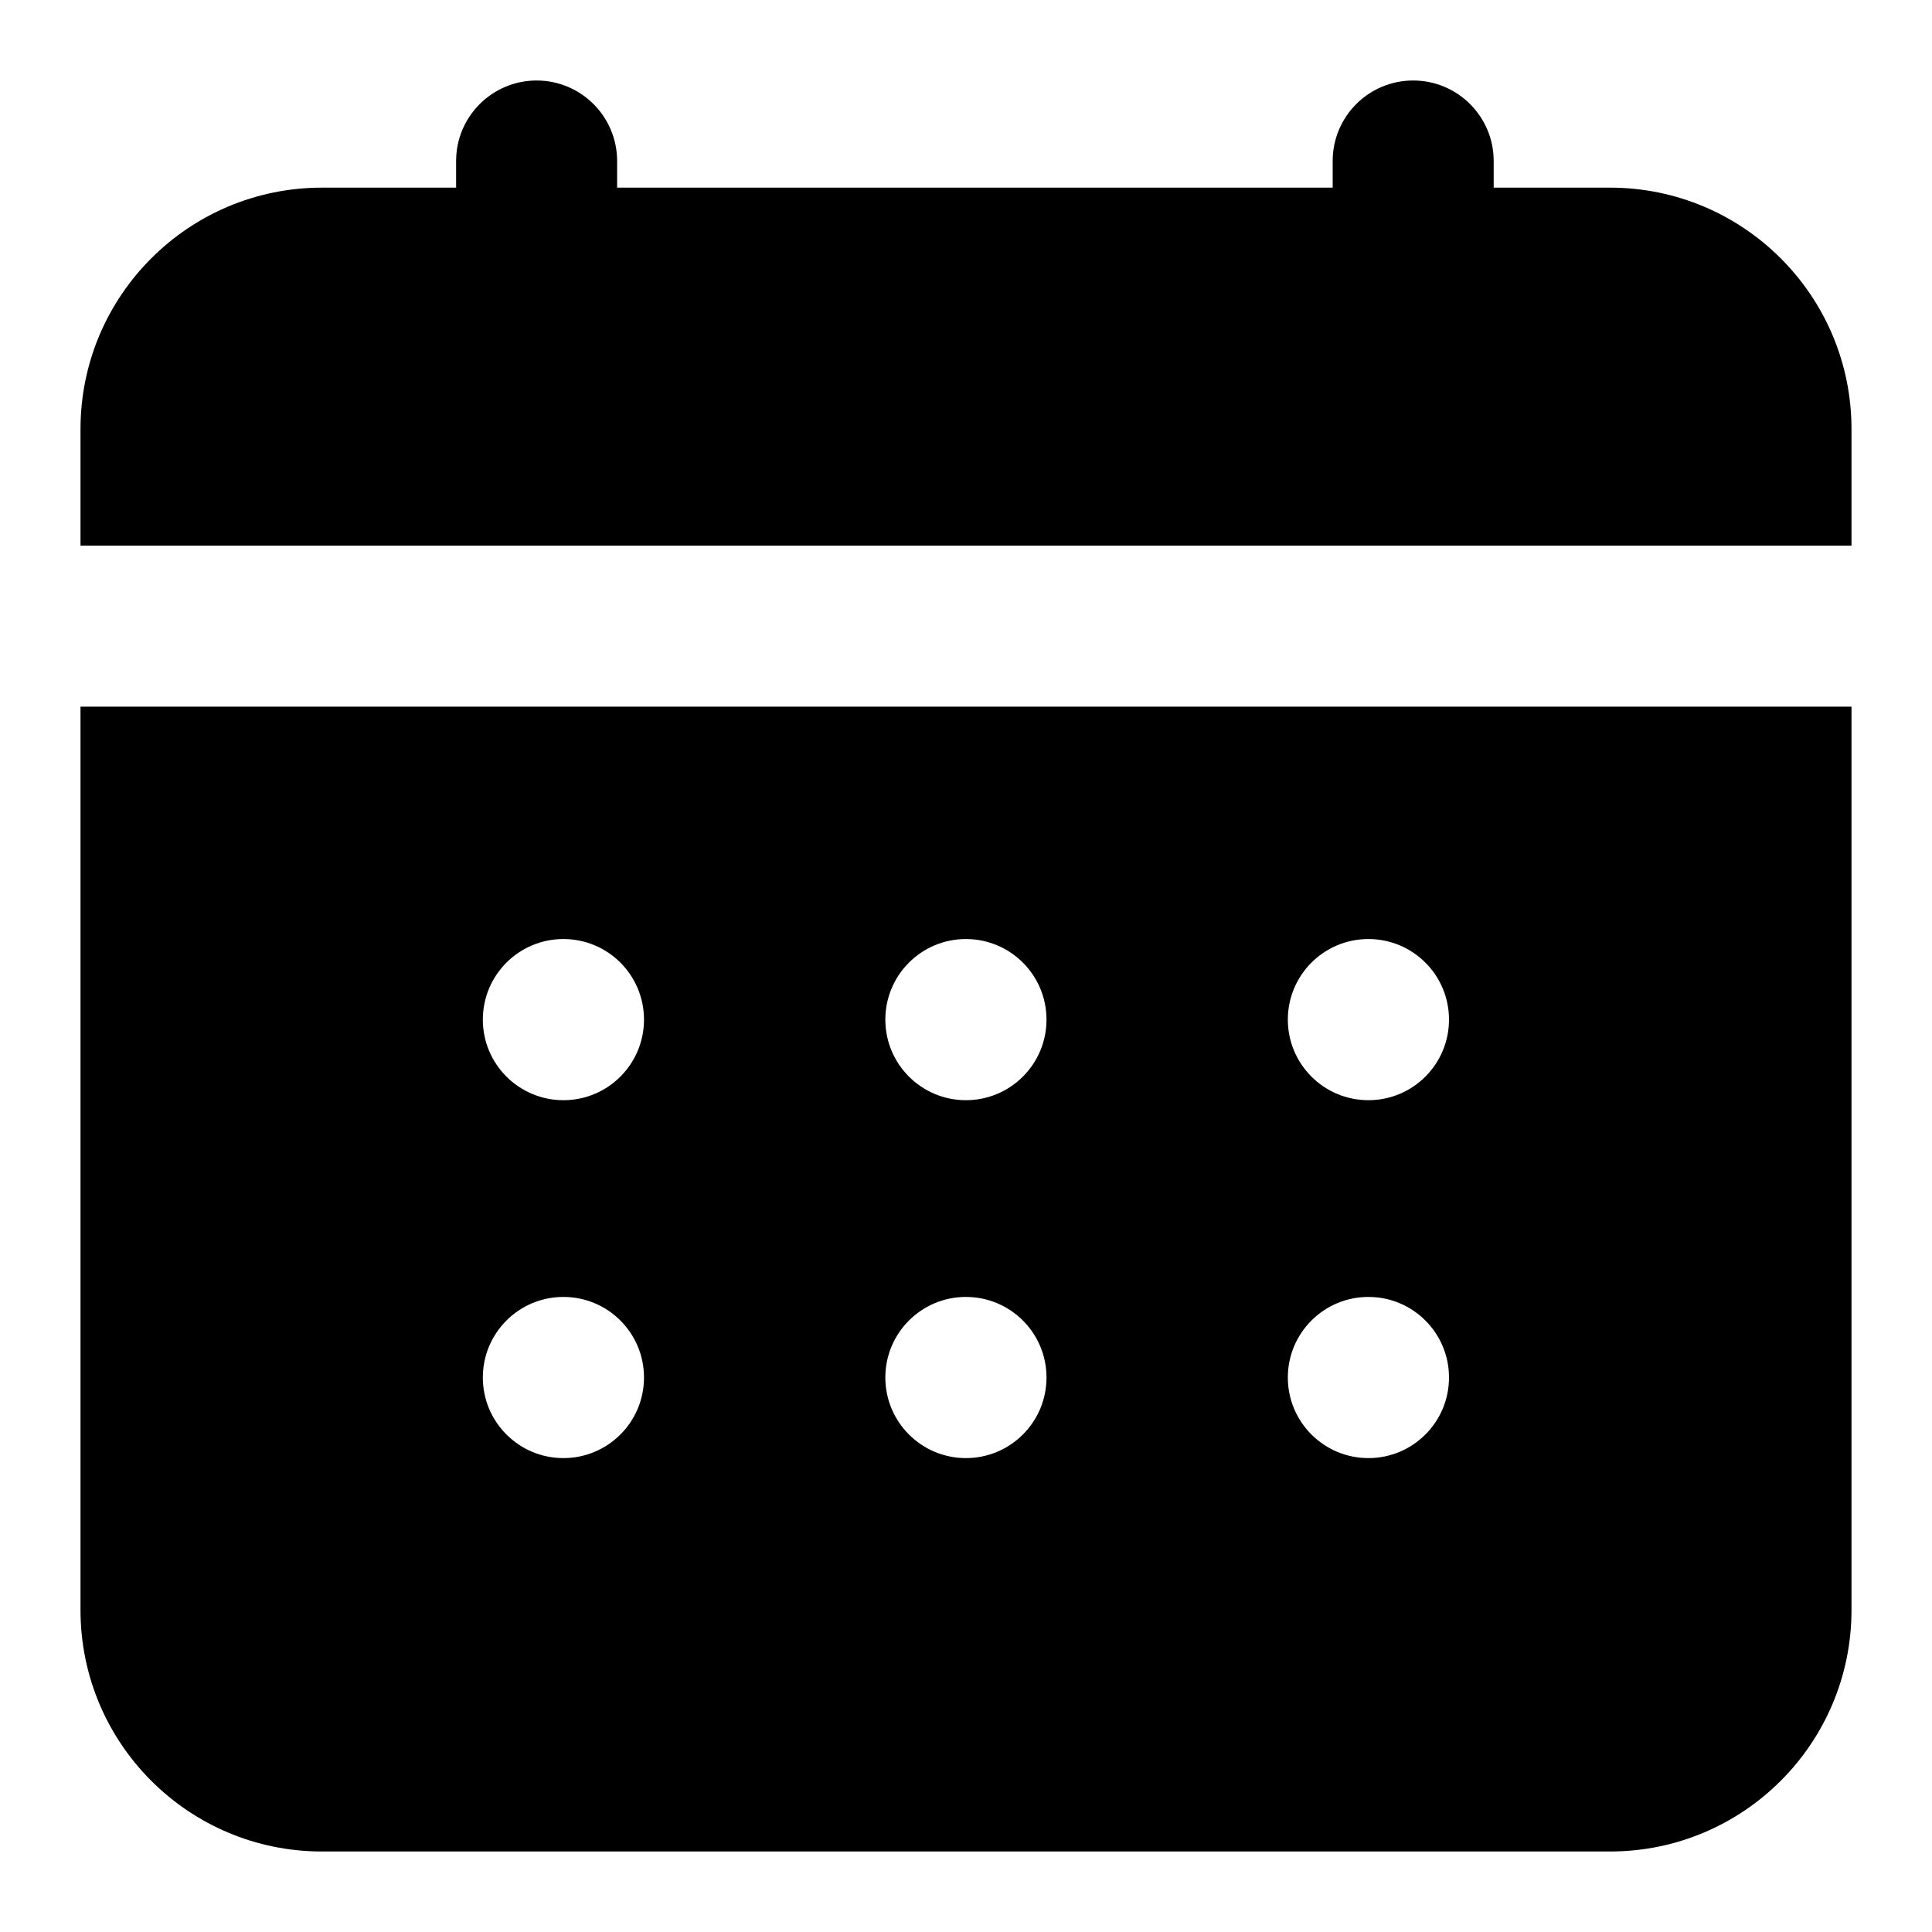
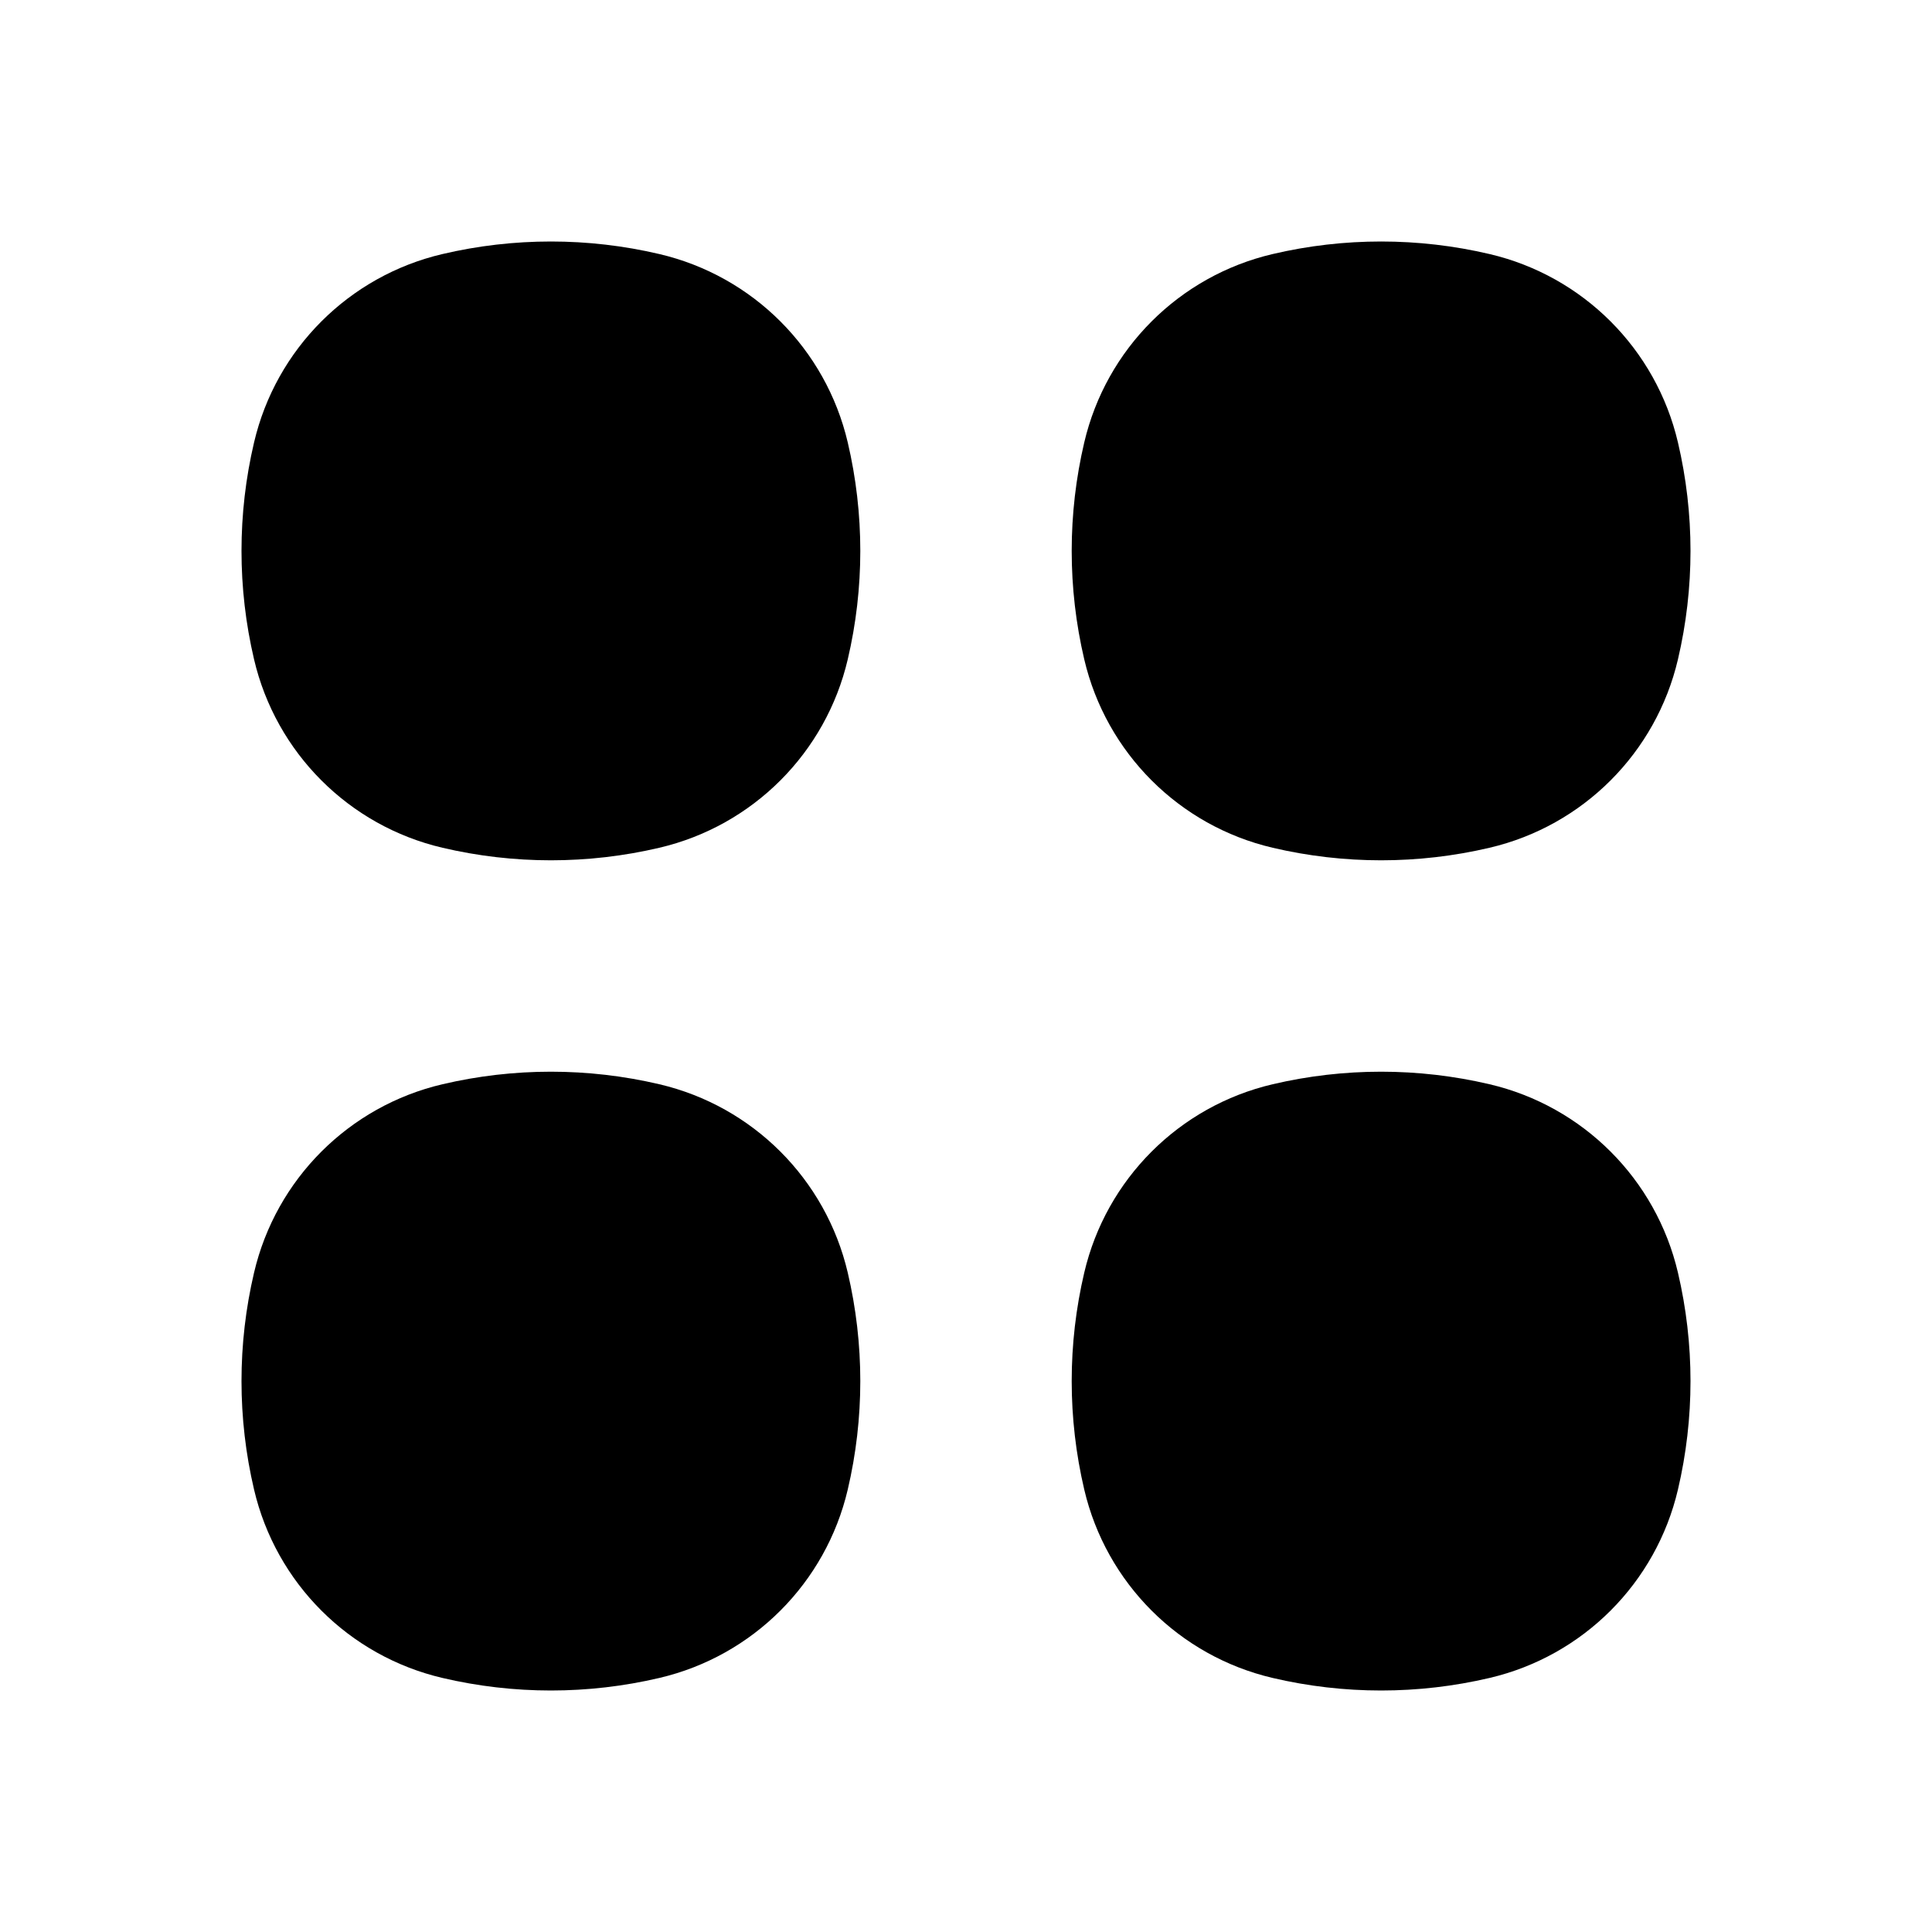
<svg xmlns="http://www.w3.org/2000/svg" width="24" height="24" viewBox="0 0 24 24" fill="none">
-   <path fill-rule="evenodd" clip-rule="evenodd" d="M23 20C23 21.657 21.657 23 20 23H4C2.343 23 1 21.657 1 20V5.331C1 3.674 2.343 2.331 4 2.331H20C21.657 2.331 23 3.674 23 5.331V20ZM1 6.778H23V8.778H1V6.778ZM11.999 13.667C12.552 13.667 13 13.219 13 12.666C13 12.113 12.552 11.665 11.999 11.665C11.446 11.665 10.998 12.113 10.998 12.666C10.998 13.219 11.446 13.667 11.999 13.667ZM11.999 18.113C12.552 18.113 13 17.665 13 17.112C13 16.559 12.552 16.111 11.999 16.111C11.446 16.111 10.998 16.559 10.998 17.112C10.998 17.665 11.446 18.113 11.999 18.113ZM16.999 13.667C17.552 13.667 18 13.219 18 12.666C18 12.113 17.552 11.665 16.999 11.665C16.446 11.665 15.998 12.113 15.998 12.666C15.998 13.219 16.446 13.667 16.999 13.667ZM16.999 18.113C17.552 18.113 18 17.665 18 17.112C18 16.559 17.552 16.111 16.999 16.111C16.446 16.111 15.998 16.559 15.998 17.112C15.998 17.665 16.446 18.113 16.999 18.113ZM6.999 13.667C7.552 13.667 8 13.219 8 12.666C8 12.113 7.552 11.665 6.999 11.665C6.446 11.665 5.998 12.113 5.998 12.666C5.998 13.219 6.446 13.667 6.999 13.667ZM6.999 18.113C7.552 18.113 8 17.665 8 17.112C8 16.559 7.552 16.111 6.999 16.111C6.446 16.111 5.998 16.559 5.998 17.112C5.998 17.665 6.446 18.113 6.999 18.113Z" fill="currentColor" />
-   <path d="M5.666 4.665V2C5.666 1.448 6.114 1 6.666 1C7.218 1 7.666 1.448 7.666 2V4.665C7.666 5.217 7.218 5.665 6.666 5.665C6.114 5.665 5.666 5.217 5.666 4.665Z" fill="currentColor" />
-   <path d="M16.555 4.667V2C16.555 1.448 17.002 1 17.555 1C18.107 1 18.555 1.448 18.555 2V4.667C18.555 5.219 18.107 5.667 17.555 5.667C17.002 5.667 16.555 5.219 16.555 4.667Z" fill="currentColor" />
+   <path d="M8.191 3.156C7.305 2.948 6.382 2.948 5.496 3.156C4.335 3.428 3.428 4.335 3.156 5.496C2.948 6.382 2.948 7.305 3.156 8.191C3.428 9.352 4.335 10.259 5.496 10.531C6.382 10.739 7.305 10.739 8.191 10.531C9.352 10.259 10.259 9.352 10.531 8.191C10.739 7.305 10.739 6.382 10.531 5.496C10.259 4.335 9.352 3.428 8.191 3.156Z" fill="currentColor" />
+   <path d="M8.191 13.469C7.305 13.261 6.382 13.261 5.496 13.469C4.335 13.741 3.428 14.648 3.156 15.809C2.948 16.695 2.948 17.618 3.156 18.504C3.428 19.665 4.335 20.572 5.496 20.844C6.382 21.052 7.305 21.052 8.191 20.844C9.352 20.572 10.259 19.665 10.531 18.504C10.739 17.618 10.739 16.695 10.531 15.809C10.259 14.648 9.352 13.741 8.191 13.469Z" fill="currentColor" />
+   <path d="M18.504 3.156C17.618 2.948 16.695 2.948 15.809 3.156C14.648 3.428 13.741 4.335 13.469 5.496C13.261 6.382 13.261 7.305 13.469 8.191C13.741 9.352 14.648 10.259 15.809 10.531C16.695 10.739 17.618 10.739 18.504 10.531C19.665 10.259 20.572 9.352 20.844 8.191C21.052 7.305 21.052 6.382 20.844 5.496C20.572 4.335 19.665 3.428 18.504 3.156Z" fill="currentColor" />
+   <path d="M18.504 13.469C17.618 13.261 16.695 13.261 15.809 13.469C14.648 13.741 13.741 14.648 13.469 15.809C13.261 16.695 13.261 17.618 13.469 18.504C13.741 19.665 14.648 20.572 15.809 20.844C16.695 21.052 17.618 21.052 18.504 20.844C19.665 20.572 20.572 19.665 20.844 18.504C21.052 17.618 21.052 16.695 20.844 15.809C20.572 14.648 19.665 13.741 18.504 13.469Z" fill="currentColor" />
</svg>
